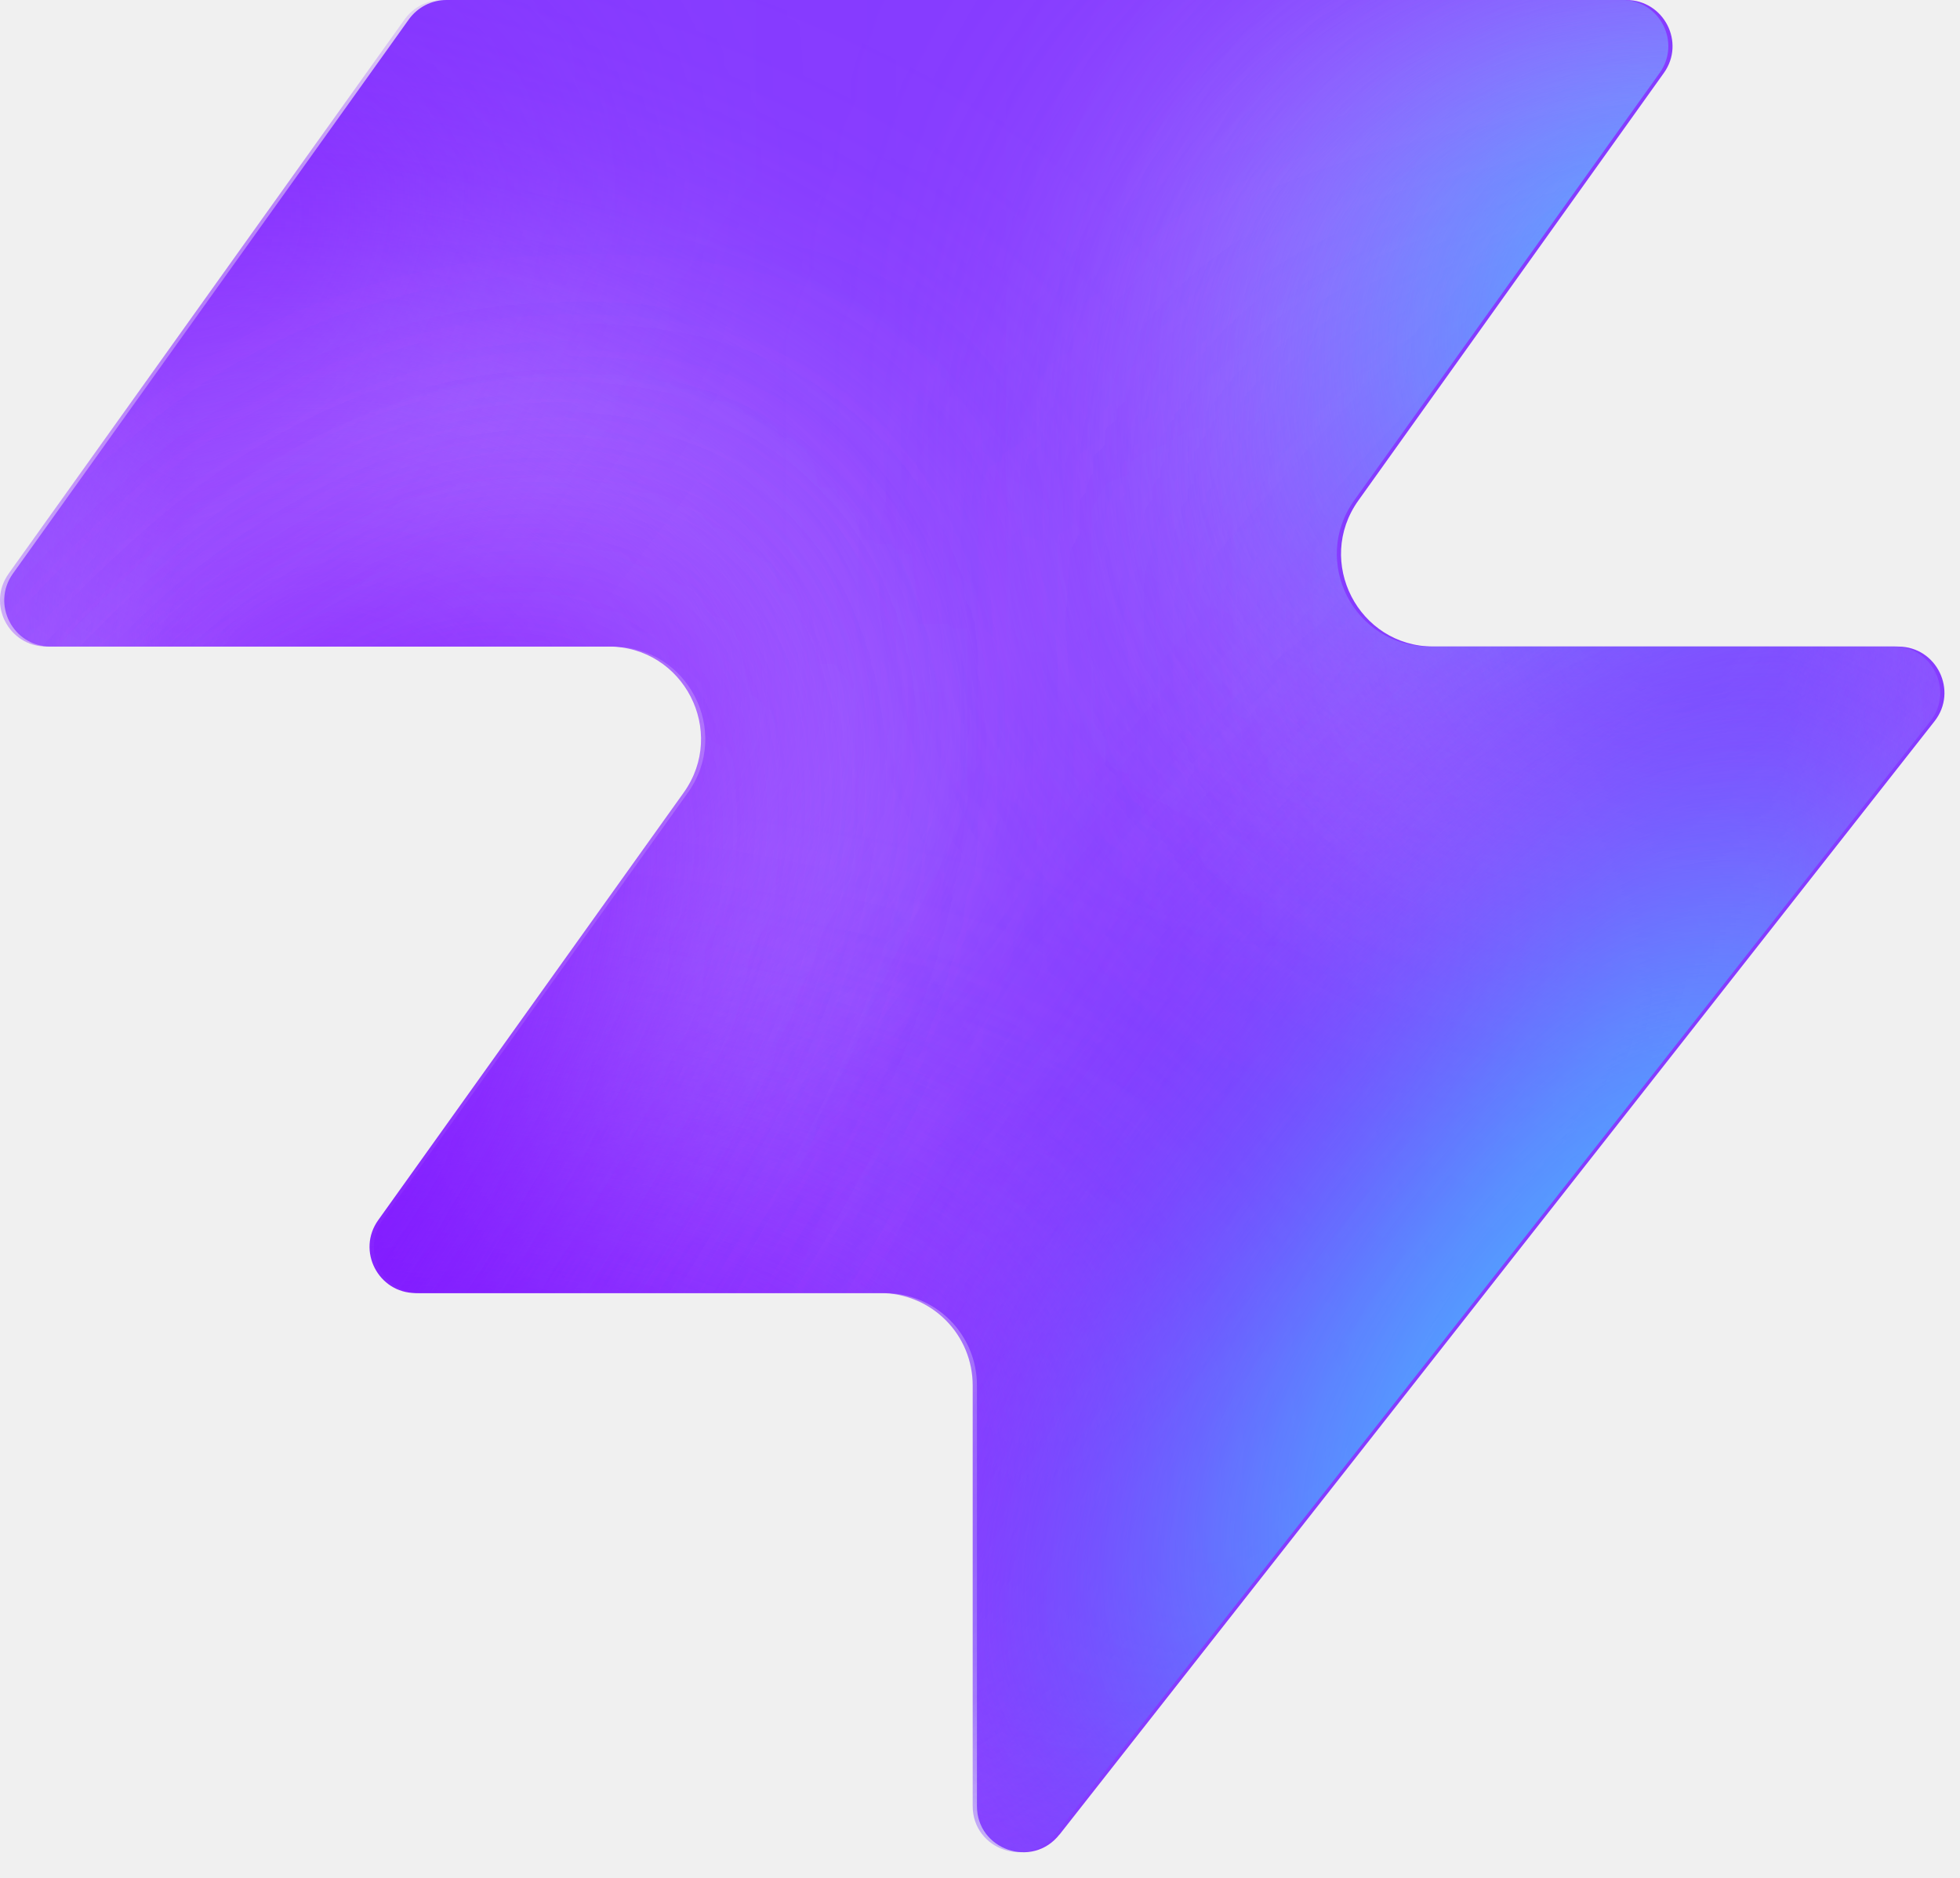
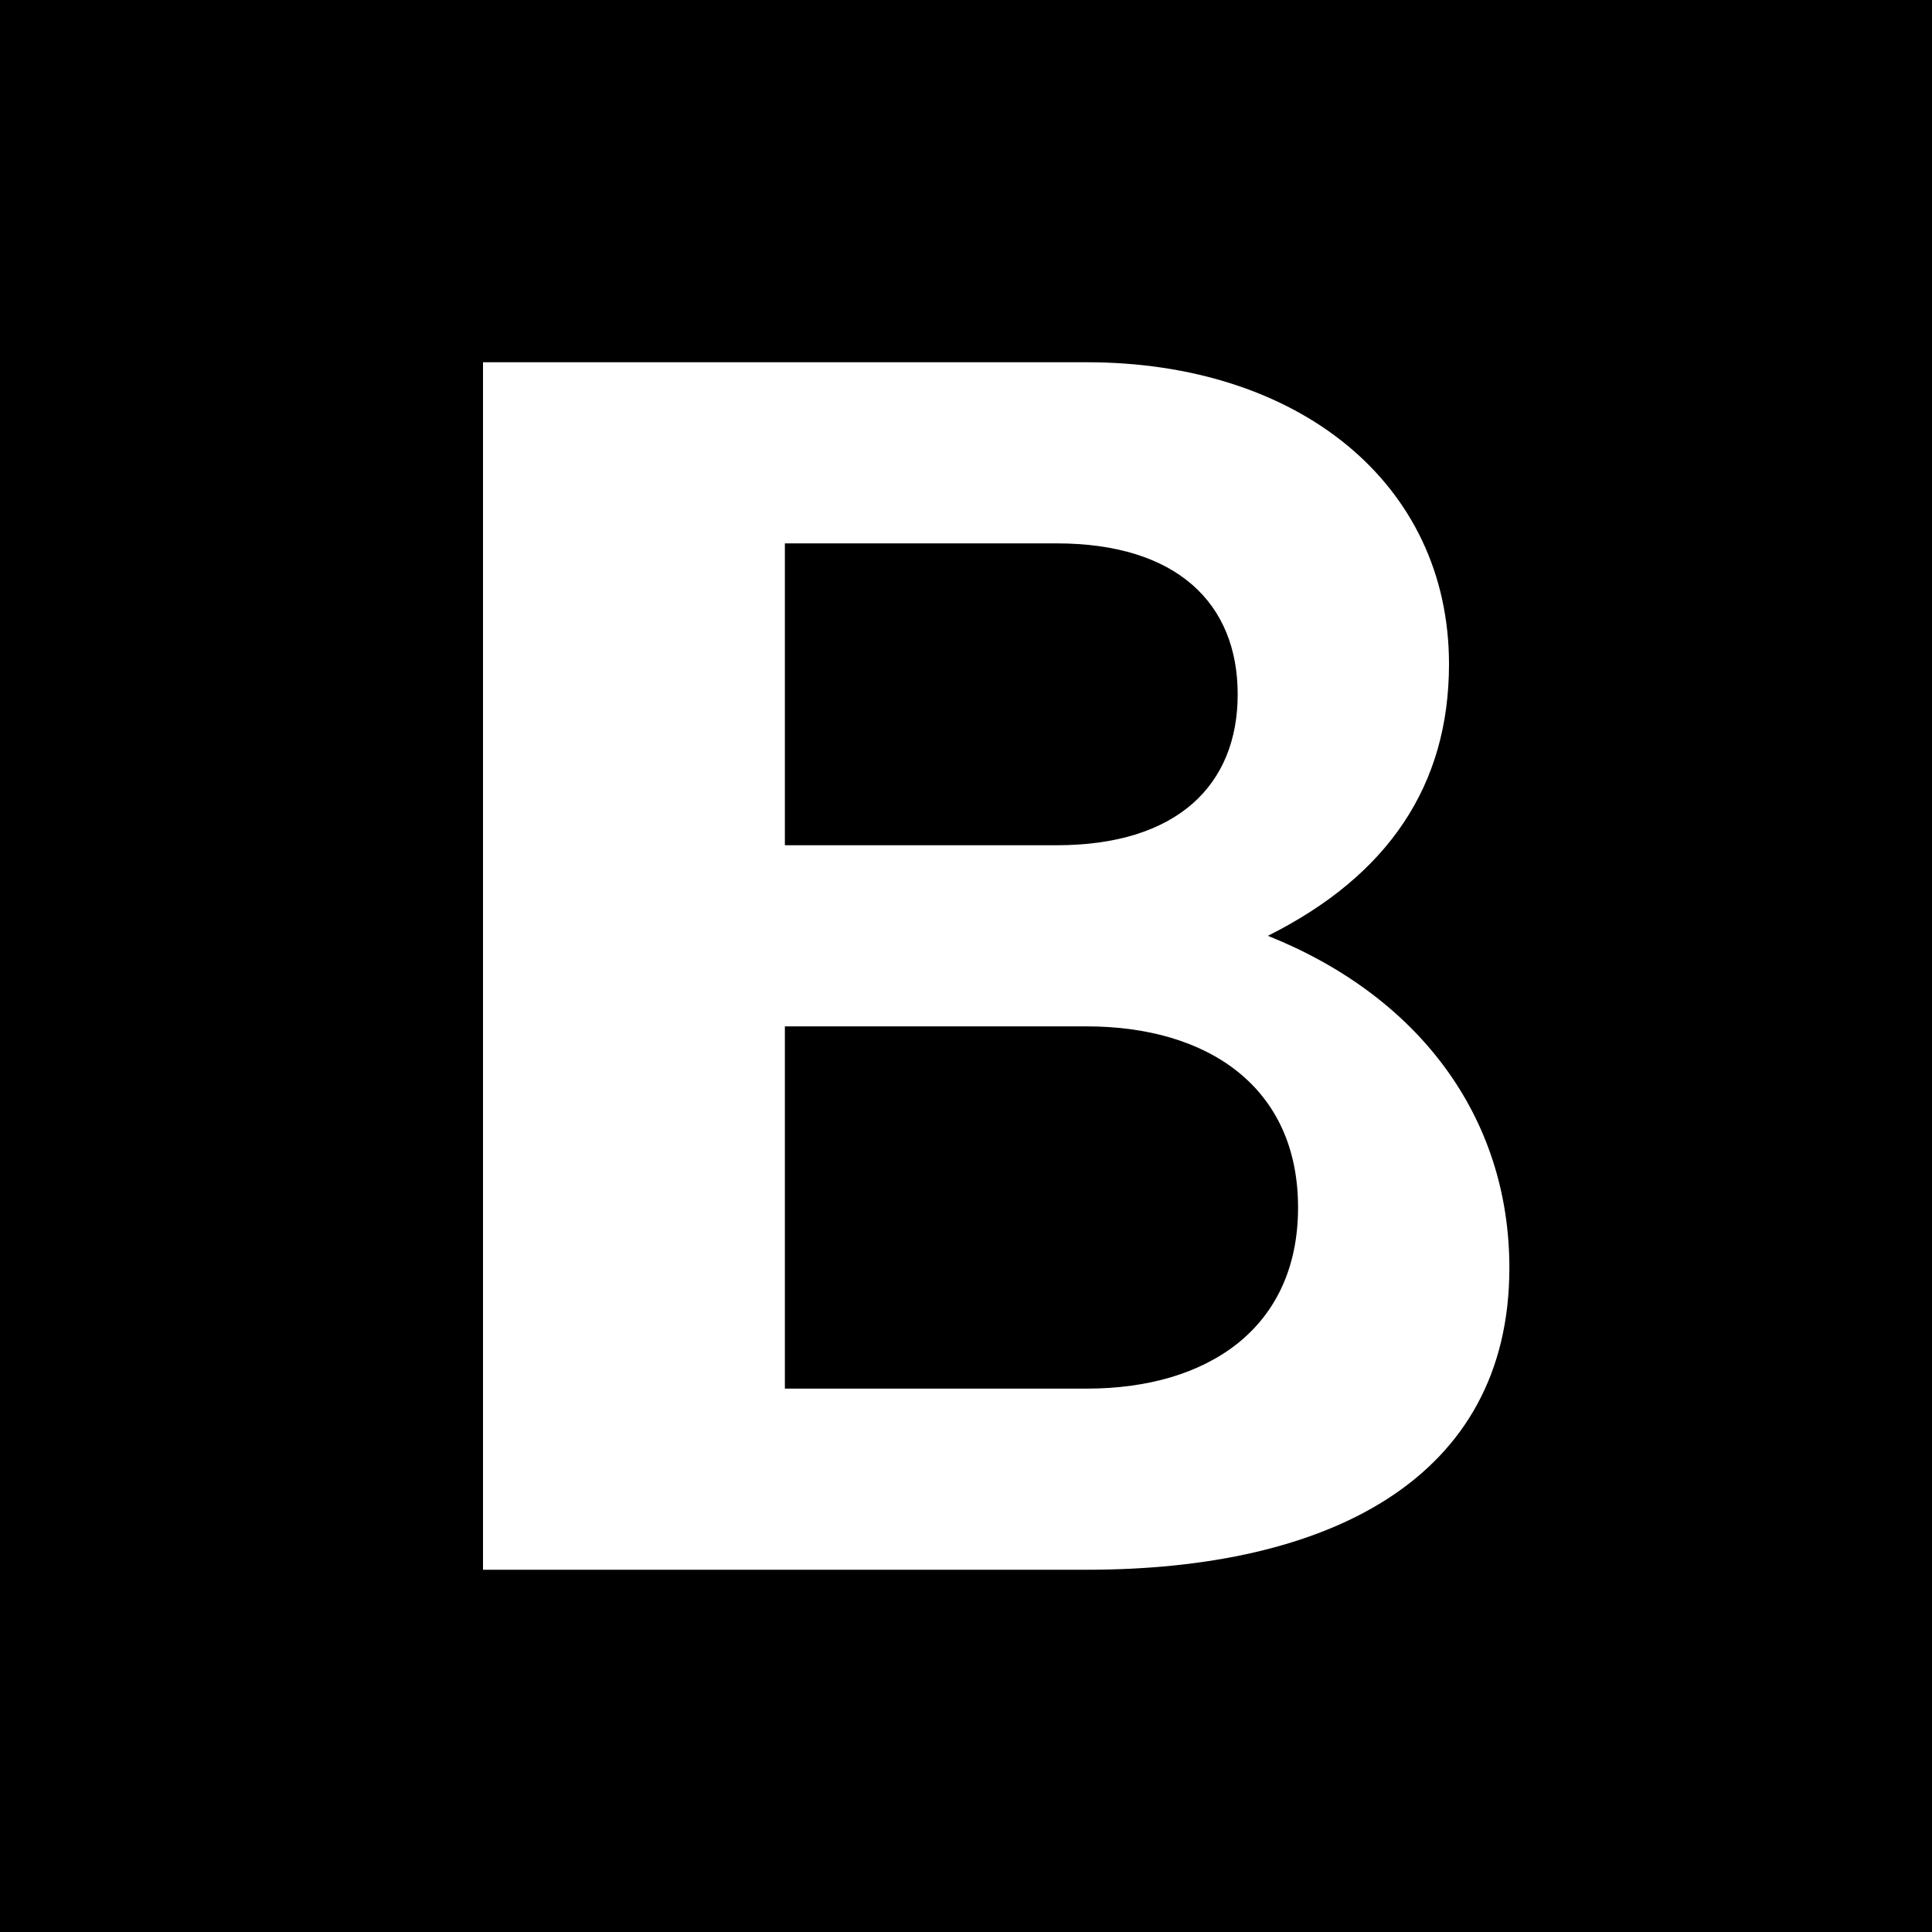
- <svg xmlns="http://www.w3.org/2000/svg" width="48" height="46" fill="none" viewBox="0 0 48 46">
-   <path fill="#863bff" d="M25.946 44.938c-.664.845-2.021.375-2.021-.698V33.937a2.26 2.26 0 0 0-2.262-2.262H10.287c-.92 0-1.456-1.04-.92-1.788l7.48-10.471c1.07-1.497 0-3.578-1.842-3.578H1.237c-.92 0-1.456-1.04-.92-1.788L10.013.474c.214-.297.556-.474.92-.474h28.894c.92 0 1.456 1.04.92 1.788l-7.48 10.471c-1.07 1.498 0 3.579 1.842 3.579h11.377c.943 0 1.473 1.088.89 1.83L25.947 44.94z" style="fill:#863bff;fill:color(display-p3 .525 .23 1);fill-opacity:1" />
-   <mask id="a" width="48" height="46" x="0" y="0" maskUnits="userSpaceOnUse" style="mask-type:alpha">
-     <path fill="#000" d="M25.842 44.938c-.664.844-2.021.375-2.021-.698V33.937a2.26 2.26 0 0 0-2.262-2.262H10.183c-.92 0-1.456-1.04-.92-1.788l7.48-10.471c1.07-1.498 0-3.579-1.842-3.579H1.133c-.92 0-1.456-1.04-.92-1.787L9.91.473c.214-.297.556-.474.92-.474h28.894c.92 0 1.456 1.04.92 1.788l-7.48 10.471c-1.07 1.498 0 3.578 1.842 3.578h11.377c.943 0 1.473 1.088.89 1.832L25.843 44.94z" style="fill:#000;fill-opacity:1" />
-   </mask>
-   <g mask="url(#a)">
-     <g filter="url(#b)">
-       <ellipse cx="5.508" cy="14.704" fill="#ede6ff" rx="5.508" ry="14.704" style="fill:#ede6ff;fill:color(display-p3 .927 .903 1);fill-opacity:1" transform="matrix(.00324 1 1 -.00324 -4.47 31.516)" />
-     </g>
-     <g filter="url(#c)">
-       <ellipse cx="10.399" cy="29.851" fill="#ede6ff" rx="10.399" ry="29.851" style="fill:#ede6ff;fill:color(display-p3 .927 .903 1);fill-opacity:1" transform="matrix(.00324 1 1 -.00324 -39.328 7.883)" />
-     </g>
-     <g filter="url(#d)">
-       <ellipse cx="5.508" cy="30.487" fill="#7e14ff" rx="5.508" ry="30.487" style="fill:#7e14ff;fill:color(display-p3 .492 .077 1);fill-opacity:1" transform="rotate(89.814 -25.913 -14.639)scale(1 -1)" />
-     </g>
-     <g filter="url(#e)">
-       <ellipse cx="5.508" cy="30.599" fill="#7e14ff" rx="5.508" ry="30.599" style="fill:#7e14ff;fill:color(display-p3 .492 .077 1);fill-opacity:1" transform="rotate(89.814 -32.644 -3.334)scale(1 -1)" />
-     </g>
-     <g filter="url(#f)">
-       <ellipse cx="5.508" cy="30.599" fill="#7e14ff" rx="5.508" ry="30.599" style="fill:#7e14ff;fill:color(display-p3 .492 .077 1);fill-opacity:1" transform="matrix(.00324 1 1 -.00324 -34.34 30.47)" />
-     </g>
-     <g filter="url(#g)">
-       <ellipse cx="14.072" cy="22.078" fill="#ede6ff" rx="14.072" ry="22.078" style="fill:#ede6ff;fill:color(display-p3 .927 .903 1);fill-opacity:1" transform="rotate(93.35 24.506 48.493)scale(-1 1)" />
-     </g>
-     <g filter="url(#h)">
-       <ellipse cx="3.47" cy="21.501" fill="#7e14ff" rx="3.47" ry="21.501" style="fill:#7e14ff;fill:color(display-p3 .492 .077 1);fill-opacity:1" transform="rotate(89.009 28.708 47.59)scale(-1 1)" />
-     </g>
-     <g filter="url(#i)">
-       <ellipse cx="3.47" cy="21.501" fill="#7e14ff" rx="3.47" ry="21.501" style="fill:#7e14ff;fill:color(display-p3 .492 .077 1);fill-opacity:1" transform="rotate(89.009 28.708 47.59)scale(-1 1)" />
-     </g>
-     <g filter="url(#j)">
-       <ellipse cx=".387" cy="8.972" fill="#7e14ff" rx="4.407" ry="29.108" style="fill:#7e14ff;fill:color(display-p3 .492 .077 1);fill-opacity:1" transform="rotate(39.51 .387 8.972)" />
-     </g>
-     <g filter="url(#k)">
-       <ellipse cx="47.523" cy="-6.092" fill="#7e14ff" rx="4.407" ry="29.108" style="fill:#7e14ff;fill:color(display-p3 .492 .077 1);fill-opacity:1" transform="rotate(37.892 47.523 -6.092)" />
-     </g>
-     <g filter="url(#l)">
-       <ellipse cx="41.412" cy="6.333" fill="#47bfff" rx="5.971" ry="9.665" style="fill:#47bfff;fill:color(display-p3 .28 .748 1);fill-opacity:1" transform="rotate(37.892 41.412 6.333)" />
-     </g>
-     <g filter="url(#m)">
-       <ellipse cx="-1.879" cy="38.332" fill="#7e14ff" rx="4.407" ry="29.108" style="fill:#7e14ff;fill:color(display-p3 .492 .077 1);fill-opacity:1" transform="rotate(37.892 -1.88 38.332)" />
-     </g>
-     <g filter="url(#n)">
-       <ellipse cx="-1.879" cy="38.332" fill="#7e14ff" rx="4.407" ry="29.108" style="fill:#7e14ff;fill:color(display-p3 .492 .077 1);fill-opacity:1" transform="rotate(37.892 -1.88 38.332)" />
-     </g>
-     <g filter="url(#o)">
-       <ellipse cx="35.651" cy="29.907" fill="#7e14ff" rx="4.407" ry="29.108" style="fill:#7e14ff;fill:color(display-p3 .492 .077 1);fill-opacity:1" transform="rotate(37.892 35.651 29.907)" />
-     </g>
-     <g filter="url(#p)">
-       <ellipse cx="38.418" cy="32.4" fill="#47bfff" rx="5.971" ry="15.297" style="fill:#47bfff;fill:color(display-p3 .28 .748 1);fill-opacity:1" transform="rotate(37.892 38.418 32.4)" />
-     </g>
-   </g>
-   <defs>
-     <filter id="b" width="60.045" height="41.654" x="-19.77" y="16.149" color-interpolation-filters="sRGB" filterUnits="userSpaceOnUse">
-       <feFlood flood-opacity="0" result="BackgroundImageFix" />
-       <feBlend in="SourceGraphic" in2="BackgroundImageFix" result="shape" />
-       <feGaussianBlur result="effect1_foregroundBlur_2002_17158" stdDeviation="7.659" />
-     </filter>
-     <filter id="c" width="90.34" height="51.437" x="-54.613" y="-7.533" color-interpolation-filters="sRGB" filterUnits="userSpaceOnUse">
-       <feFlood flood-opacity="0" result="BackgroundImageFix" />
-       <feBlend in="SourceGraphic" in2="BackgroundImageFix" result="shape" />
-       <feGaussianBlur result="effect1_foregroundBlur_2002_17158" stdDeviation="7.659" />
-     </filter>
-     <filter id="d" width="79.355" height="29.4" x="-49.64" y="2.03" color-interpolation-filters="sRGB" filterUnits="userSpaceOnUse">
-       <feFlood flood-opacity="0" result="BackgroundImageFix" />
-       <feBlend in="SourceGraphic" in2="BackgroundImageFix" result="shape" />
-       <feGaussianBlur result="effect1_foregroundBlur_2002_17158" stdDeviation="4.596" />
-     </filter>
-     <filter id="e" width="79.579" height="29.4" x="-45.045" y="20.029" color-interpolation-filters="sRGB" filterUnits="userSpaceOnUse">
-       <feFlood flood-opacity="0" result="BackgroundImageFix" />
-       <feBlend in="SourceGraphic" in2="BackgroundImageFix" result="shape" />
-       <feGaussianBlur result="effect1_foregroundBlur_2002_17158" stdDeviation="4.596" />
-     </filter>
-     <filter id="f" width="79.579" height="29.4" x="-43.513" y="21.178" color-interpolation-filters="sRGB" filterUnits="userSpaceOnUse">
-       <feFlood flood-opacity="0" result="BackgroundImageFix" />
-       <feBlend in="SourceGraphic" in2="BackgroundImageFix" result="shape" />
-       <feGaussianBlur result="effect1_foregroundBlur_2002_17158" stdDeviation="4.596" />
-     </filter>
-     <filter id="g" width="74.749" height="58.852" x="15.756" y="-17.901" color-interpolation-filters="sRGB" filterUnits="userSpaceOnUse">
-       <feFlood flood-opacity="0" result="BackgroundImageFix" />
-       <feBlend in="SourceGraphic" in2="BackgroundImageFix" result="shape" />
-       <feGaussianBlur result="effect1_foregroundBlur_2002_17158" stdDeviation="7.659" />
-     </filter>
-     <filter id="h" width="61.377" height="25.362" x="23.548" y="2.284" color-interpolation-filters="sRGB" filterUnits="userSpaceOnUse">
-       <feFlood flood-opacity="0" result="BackgroundImageFix" />
-       <feBlend in="SourceGraphic" in2="BackgroundImageFix" result="shape" />
-       <feGaussianBlur result="effect1_foregroundBlur_2002_17158" stdDeviation="4.596" />
-     </filter>
-     <filter id="i" width="61.377" height="25.362" x="23.548" y="2.284" color-interpolation-filters="sRGB" filterUnits="userSpaceOnUse">
-       <feFlood flood-opacity="0" result="BackgroundImageFix" />
-       <feBlend in="SourceGraphic" in2="BackgroundImageFix" result="shape" />
-       <feGaussianBlur result="effect1_foregroundBlur_2002_17158" stdDeviation="4.596" />
-     </filter>
-     <filter id="j" width="56.045" height="63.649" x="-27.636" y="-22.853" color-interpolation-filters="sRGB" filterUnits="userSpaceOnUse">
-       <feFlood flood-opacity="0" result="BackgroundImageFix" />
-       <feBlend in="SourceGraphic" in2="BackgroundImageFix" result="shape" />
-       <feGaussianBlur result="effect1_foregroundBlur_2002_17158" stdDeviation="4.596" />
-     </filter>
-     <filter id="k" width="54.814" height="64.646" x="20.116" y="-38.415" color-interpolation-filters="sRGB" filterUnits="userSpaceOnUse">
-       <feFlood flood-opacity="0" result="BackgroundImageFix" />
-       <feBlend in="SourceGraphic" in2="BackgroundImageFix" result="shape" />
-       <feGaussianBlur result="effect1_foregroundBlur_2002_17158" stdDeviation="4.596" />
-     </filter>
-     <filter id="l" width="33.541" height="35.313" x="24.641" y="-11.323" color-interpolation-filters="sRGB" filterUnits="userSpaceOnUse">
-       <feFlood flood-opacity="0" result="BackgroundImageFix" />
-       <feBlend in="SourceGraphic" in2="BackgroundImageFix" result="shape" />
-       <feGaussianBlur result="effect1_foregroundBlur_2002_17158" stdDeviation="4.596" />
-     </filter>
-     <filter id="m" width="54.814" height="64.646" x="-29.286" y="6.009" color-interpolation-filters="sRGB" filterUnits="userSpaceOnUse">
-       <feFlood flood-opacity="0" result="BackgroundImageFix" />
-       <feBlend in="SourceGraphic" in2="BackgroundImageFix" result="shape" />
-       <feGaussianBlur result="effect1_foregroundBlur_2002_17158" stdDeviation="4.596" />
-     </filter>
-     <filter id="n" width="54.814" height="64.646" x="-29.286" y="6.009" color-interpolation-filters="sRGB" filterUnits="userSpaceOnUse">
-       <feFlood flood-opacity="0" result="BackgroundImageFix" />
-       <feBlend in="SourceGraphic" in2="BackgroundImageFix" result="shape" />
-       <feGaussianBlur result="effect1_foregroundBlur_2002_17158" stdDeviation="4.596" />
-     </filter>
-     <filter id="o" width="54.814" height="64.646" x="8.244" y="-2.416" color-interpolation-filters="sRGB" filterUnits="userSpaceOnUse">
-       <feFlood flood-opacity="0" result="BackgroundImageFix" />
-       <feBlend in="SourceGraphic" in2="BackgroundImageFix" result="shape" />
-       <feGaussianBlur result="effect1_foregroundBlur_2002_17158" stdDeviation="4.596" />
-     </filter>
-     <filter id="p" width="39.409" height="43.623" x="18.713" y="10.588" color-interpolation-filters="sRGB" filterUnits="userSpaceOnUse">
-       <feFlood flood-opacity="0" result="BackgroundImageFix" />
-       <feBlend in="SourceGraphic" in2="BackgroundImageFix" result="shape" />
-       <feGaussianBlur result="effect1_foregroundBlur_2002_17158" stdDeviation="4.596" />
-     </filter>
-   </defs>
+ <svg xmlns="http://www.w3.org/2000/svg" viewBox="0 0 64 64" role="img" aria-label="Baldo">
+   <rect width="64" height="64" fill="#000000" />
+   <path fill="#ffffff" d="M16 12h20c7 0 12 4 12 10 0 4-2 7-6 9 5 2 8 6 8 11 0 7-6 10-14 10H16V12Zm10 16h9c4 0 6-2 6-5s-2-5-6-5h-9v10Zm0 18h10c4 0 7-2 7-6s-3-6-7-6H26v12Z" />
</svg>
